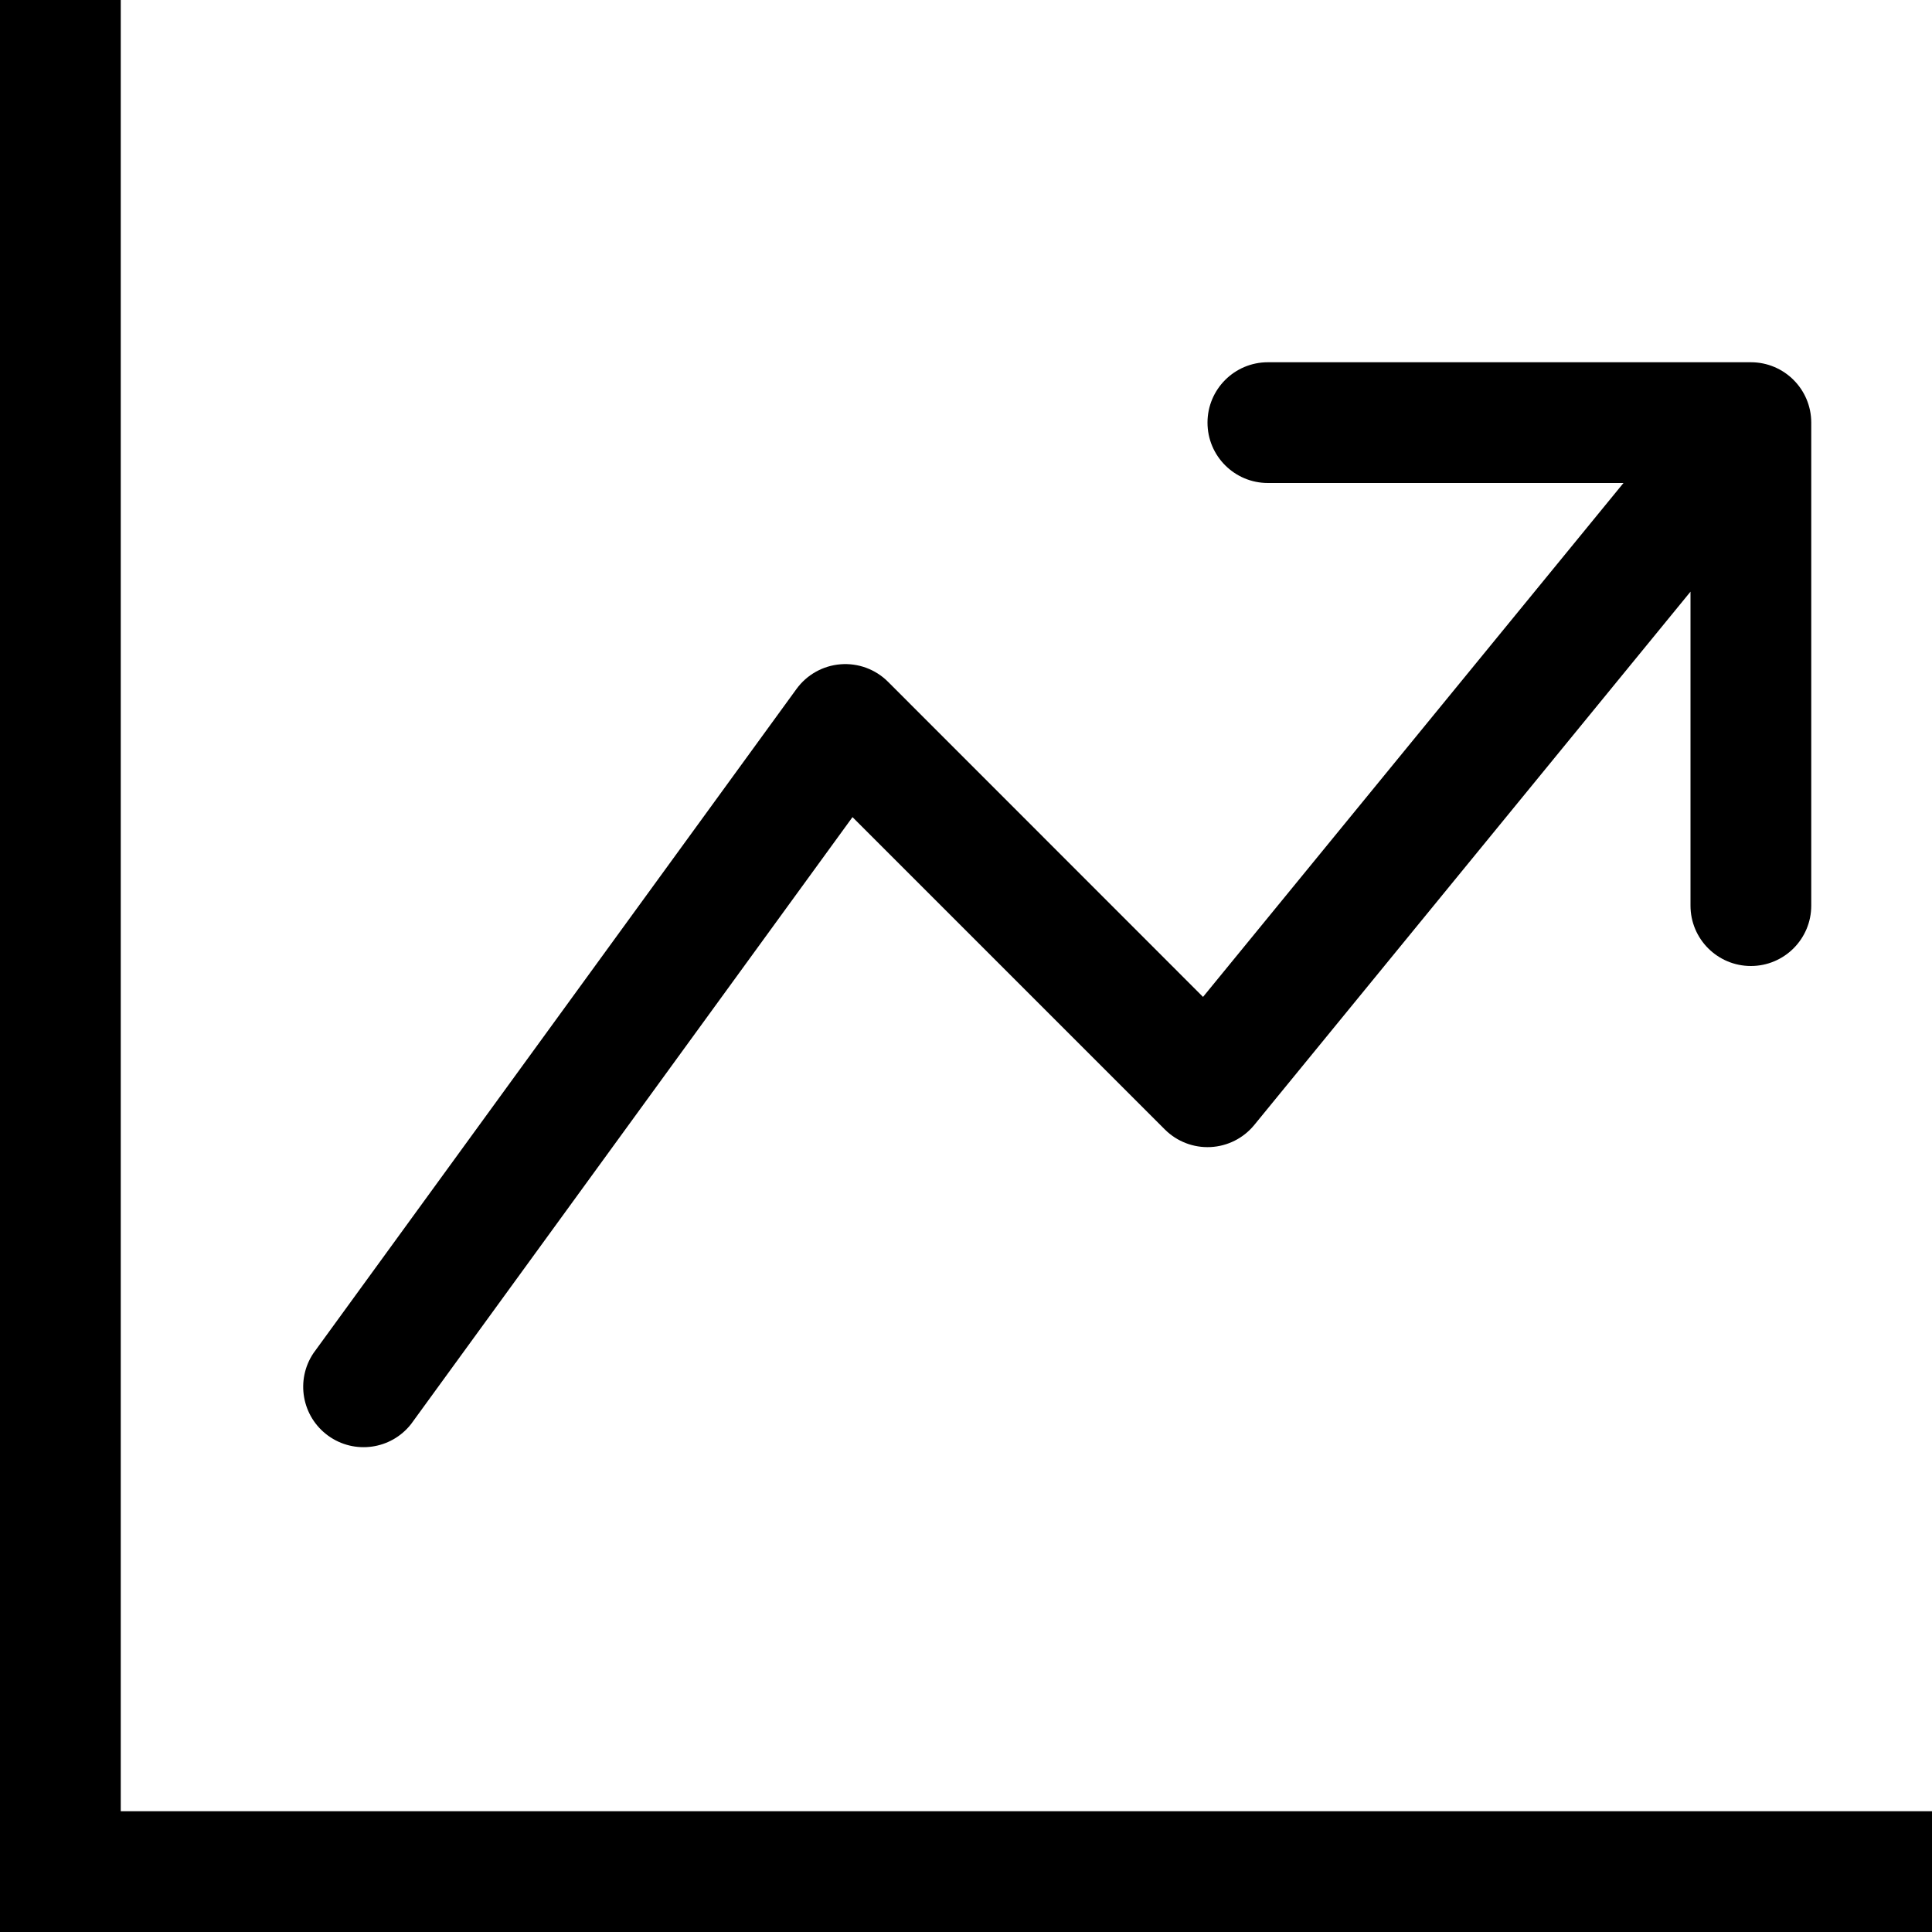
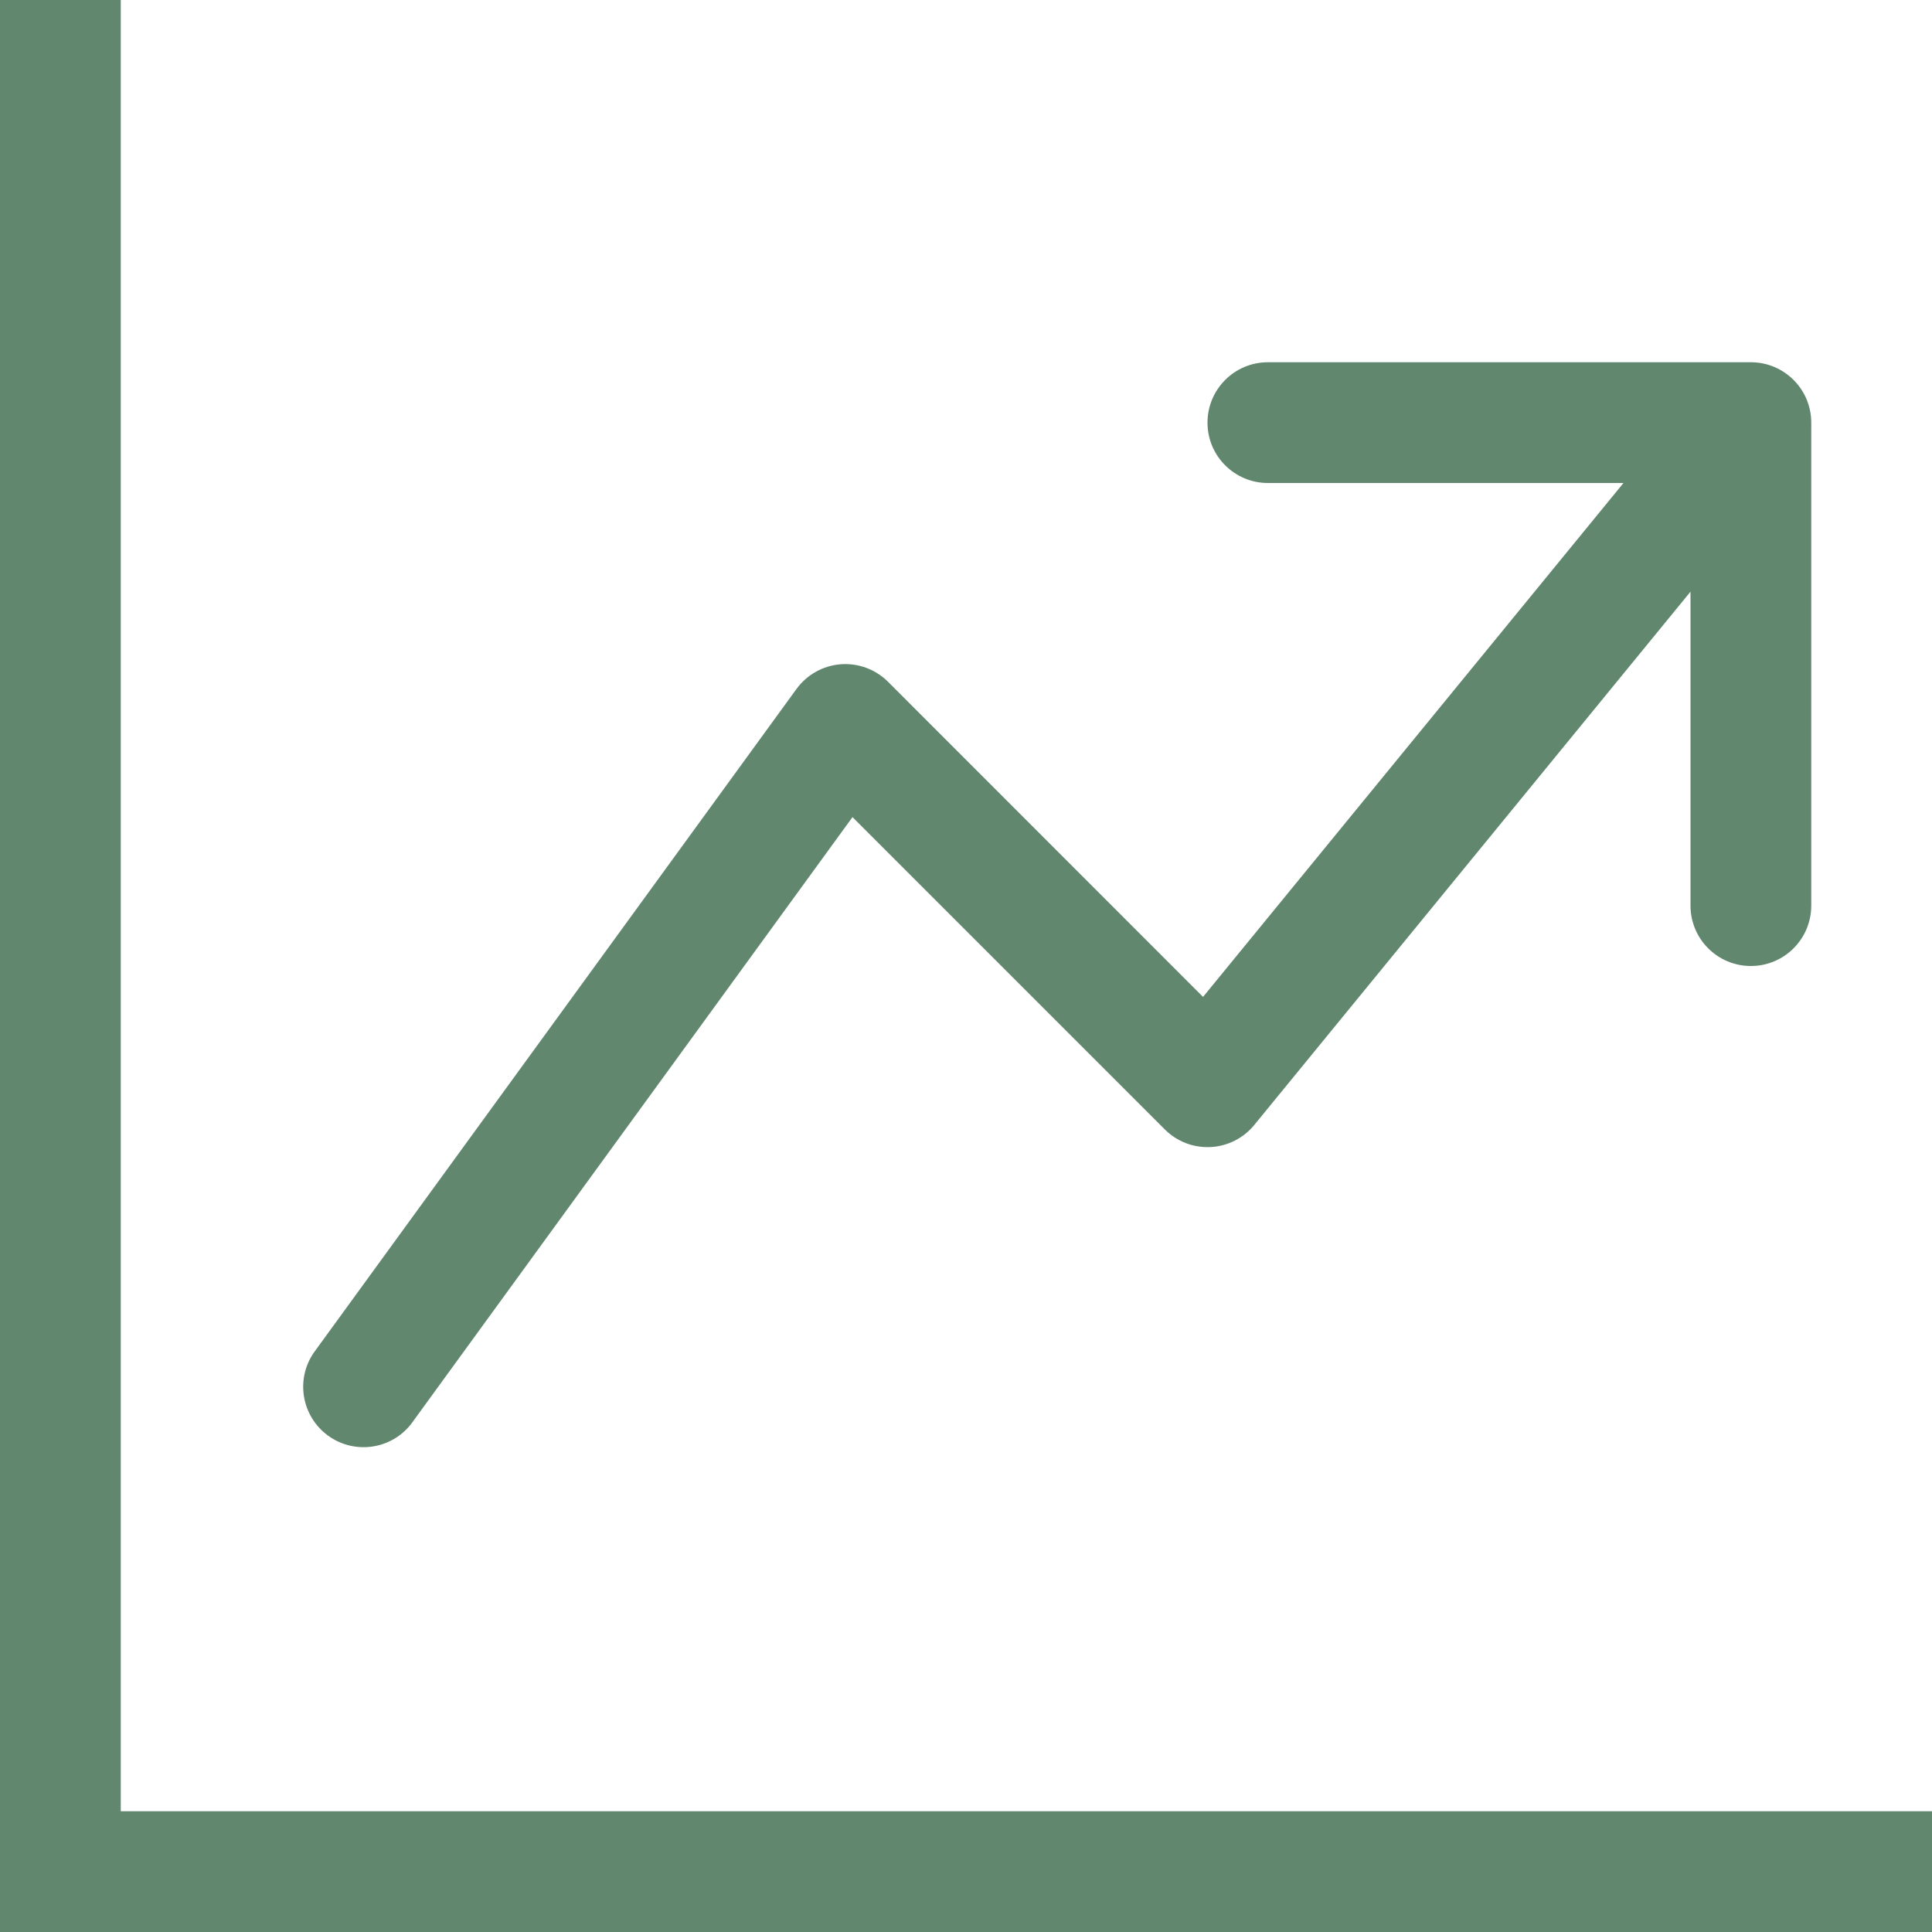
- <svg xmlns="http://www.w3.org/2000/svg" width="16" height="16" fill="currentColor" class="bi bi-graph-up-arrow" viewBox="0 0 16 16">
+ <svg xmlns="http://www.w3.org/2000/svg" width="16" height="16" fill="#61876E" class="bi bi-graph-up-arrow" viewBox="0 0 16 16">
  <path fill-rule="evenodd" d="M0 0h1v15h15v1H0V0Zm10 3.5a.5.5 0 0 1 .5-.5h4a.5.5 0 0 1 .5.5v4a.5.5 0 0 1-1 0V4.9l-3.613 4.417a.5.5 0 0 1-.74.037L7.06 6.767l-3.656 5.027a.5.5 0 0 1-.808-.588l4-5.5a.5.5 0 0 1 .758-.06l2.609 2.61L13.445 4H10.5a.5.5 0 0 1-.5-.5Z" />
</svg>
